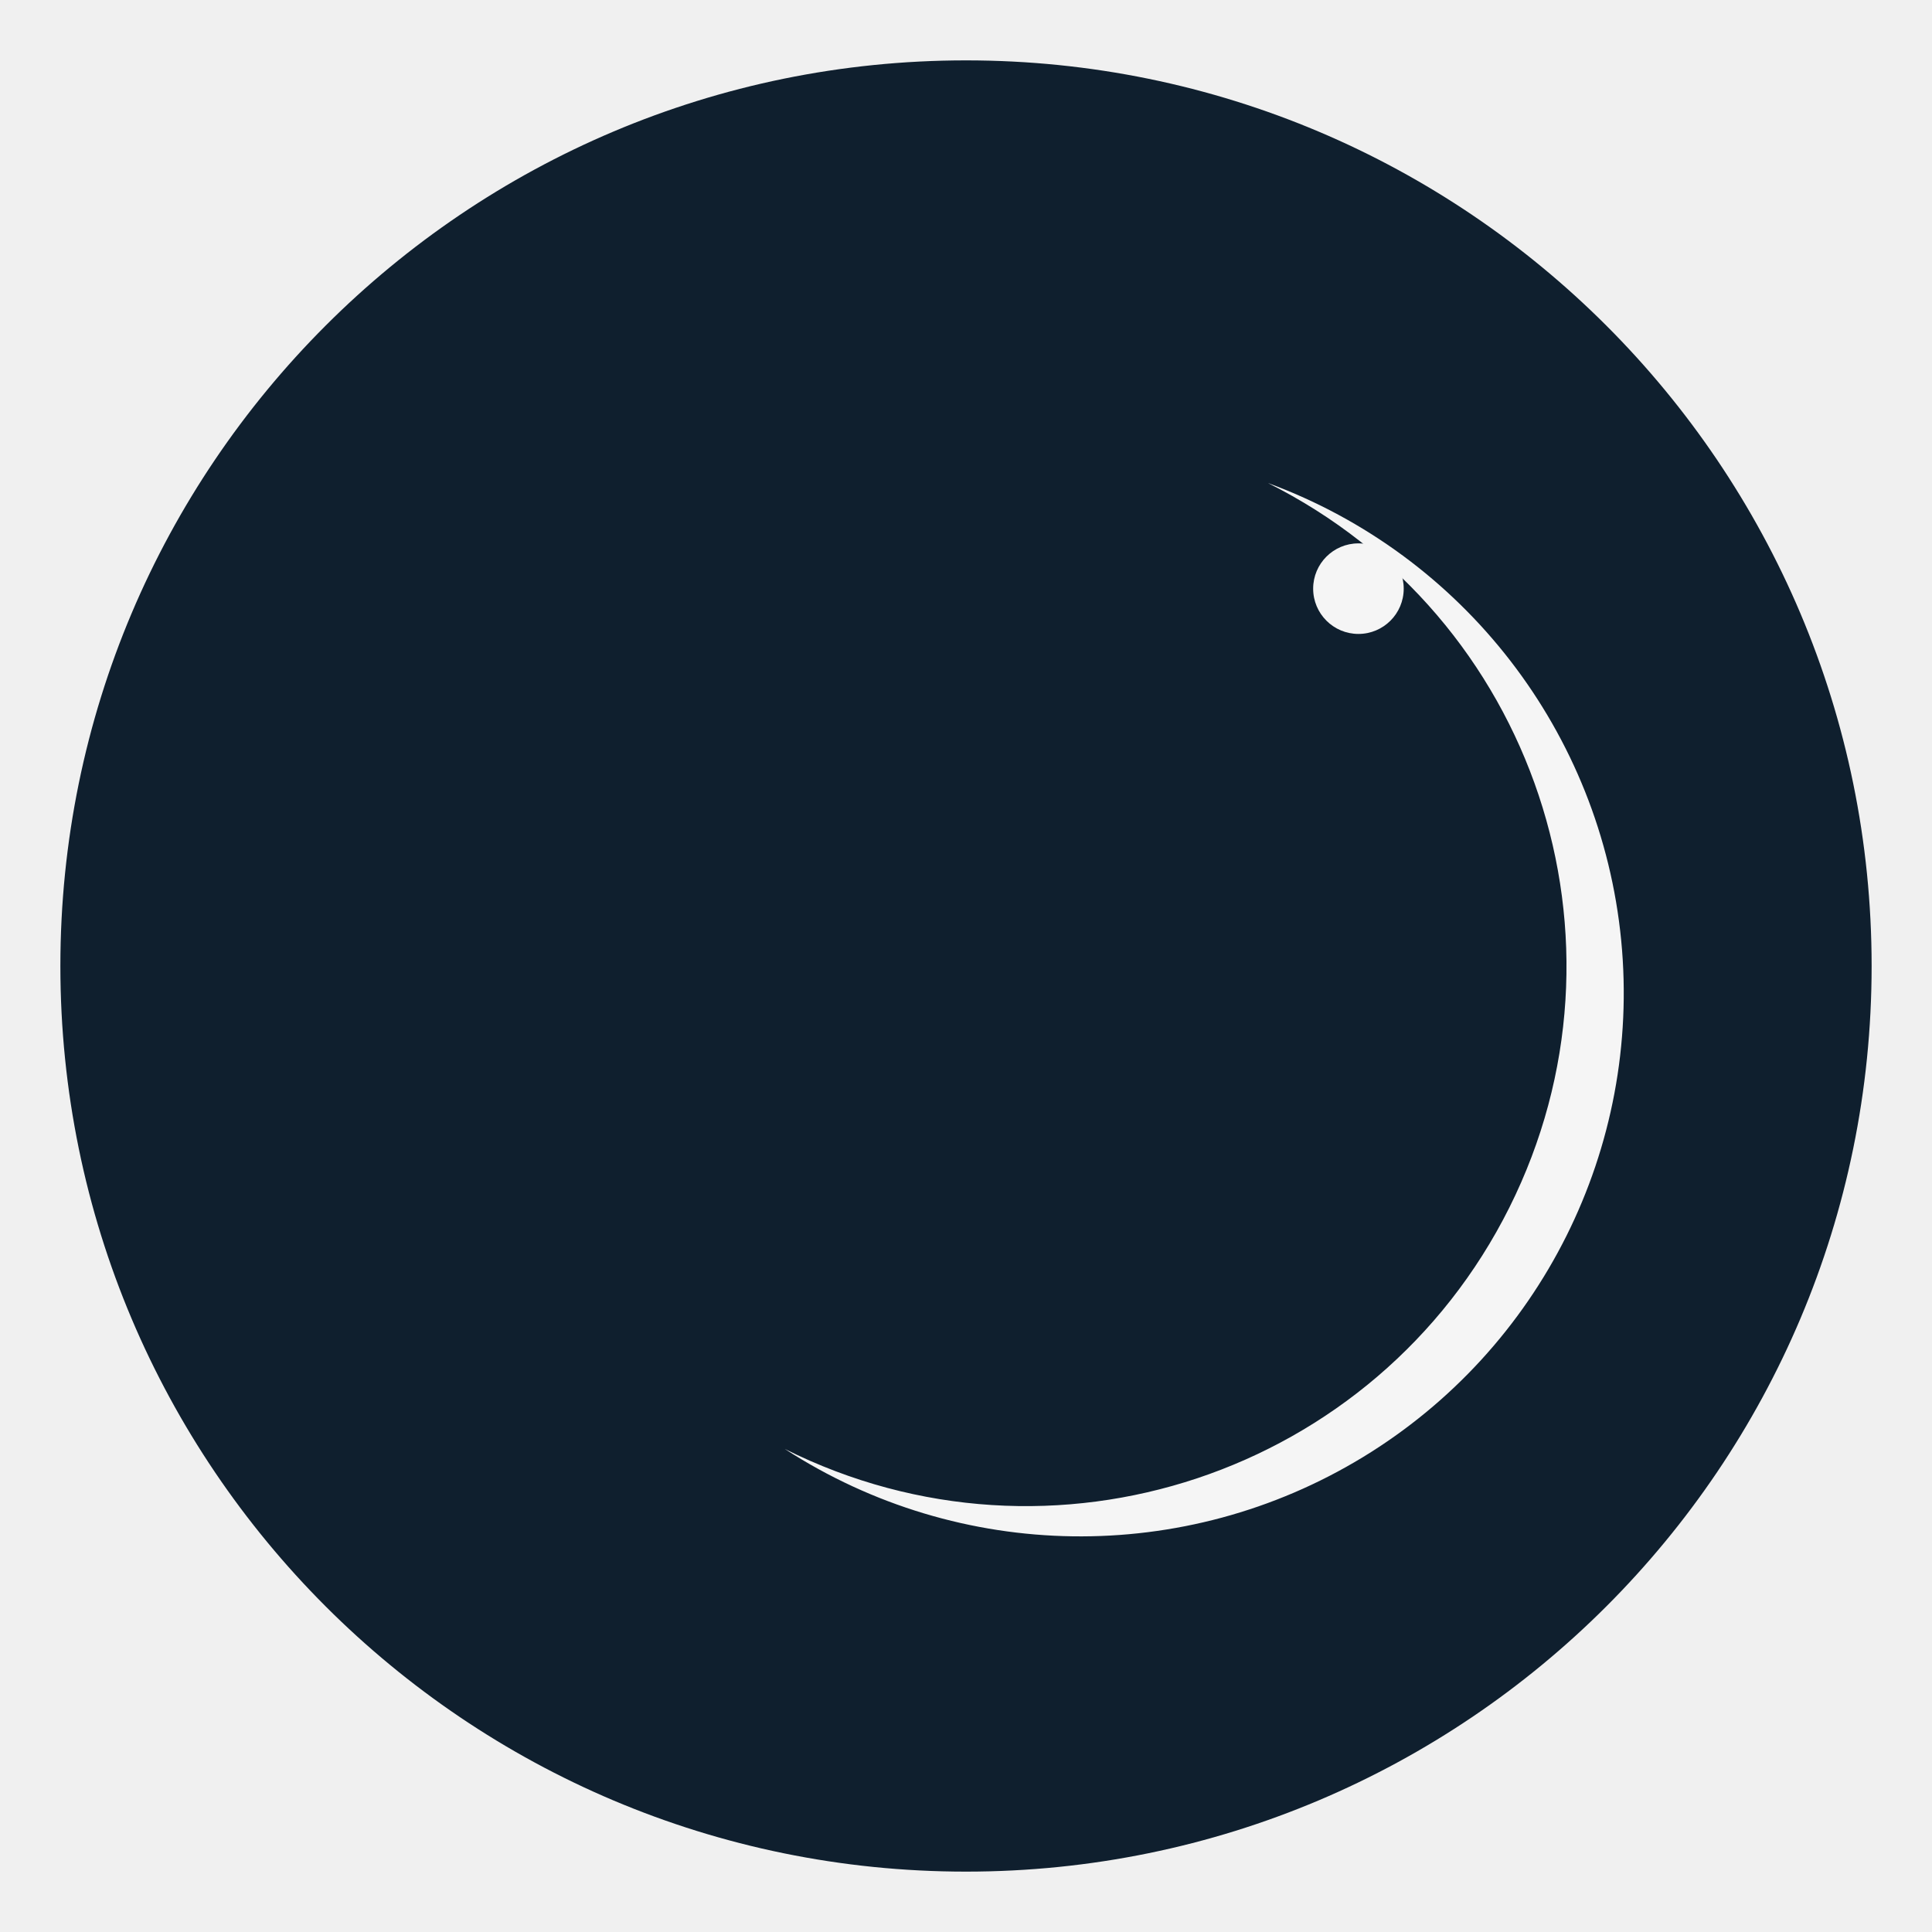
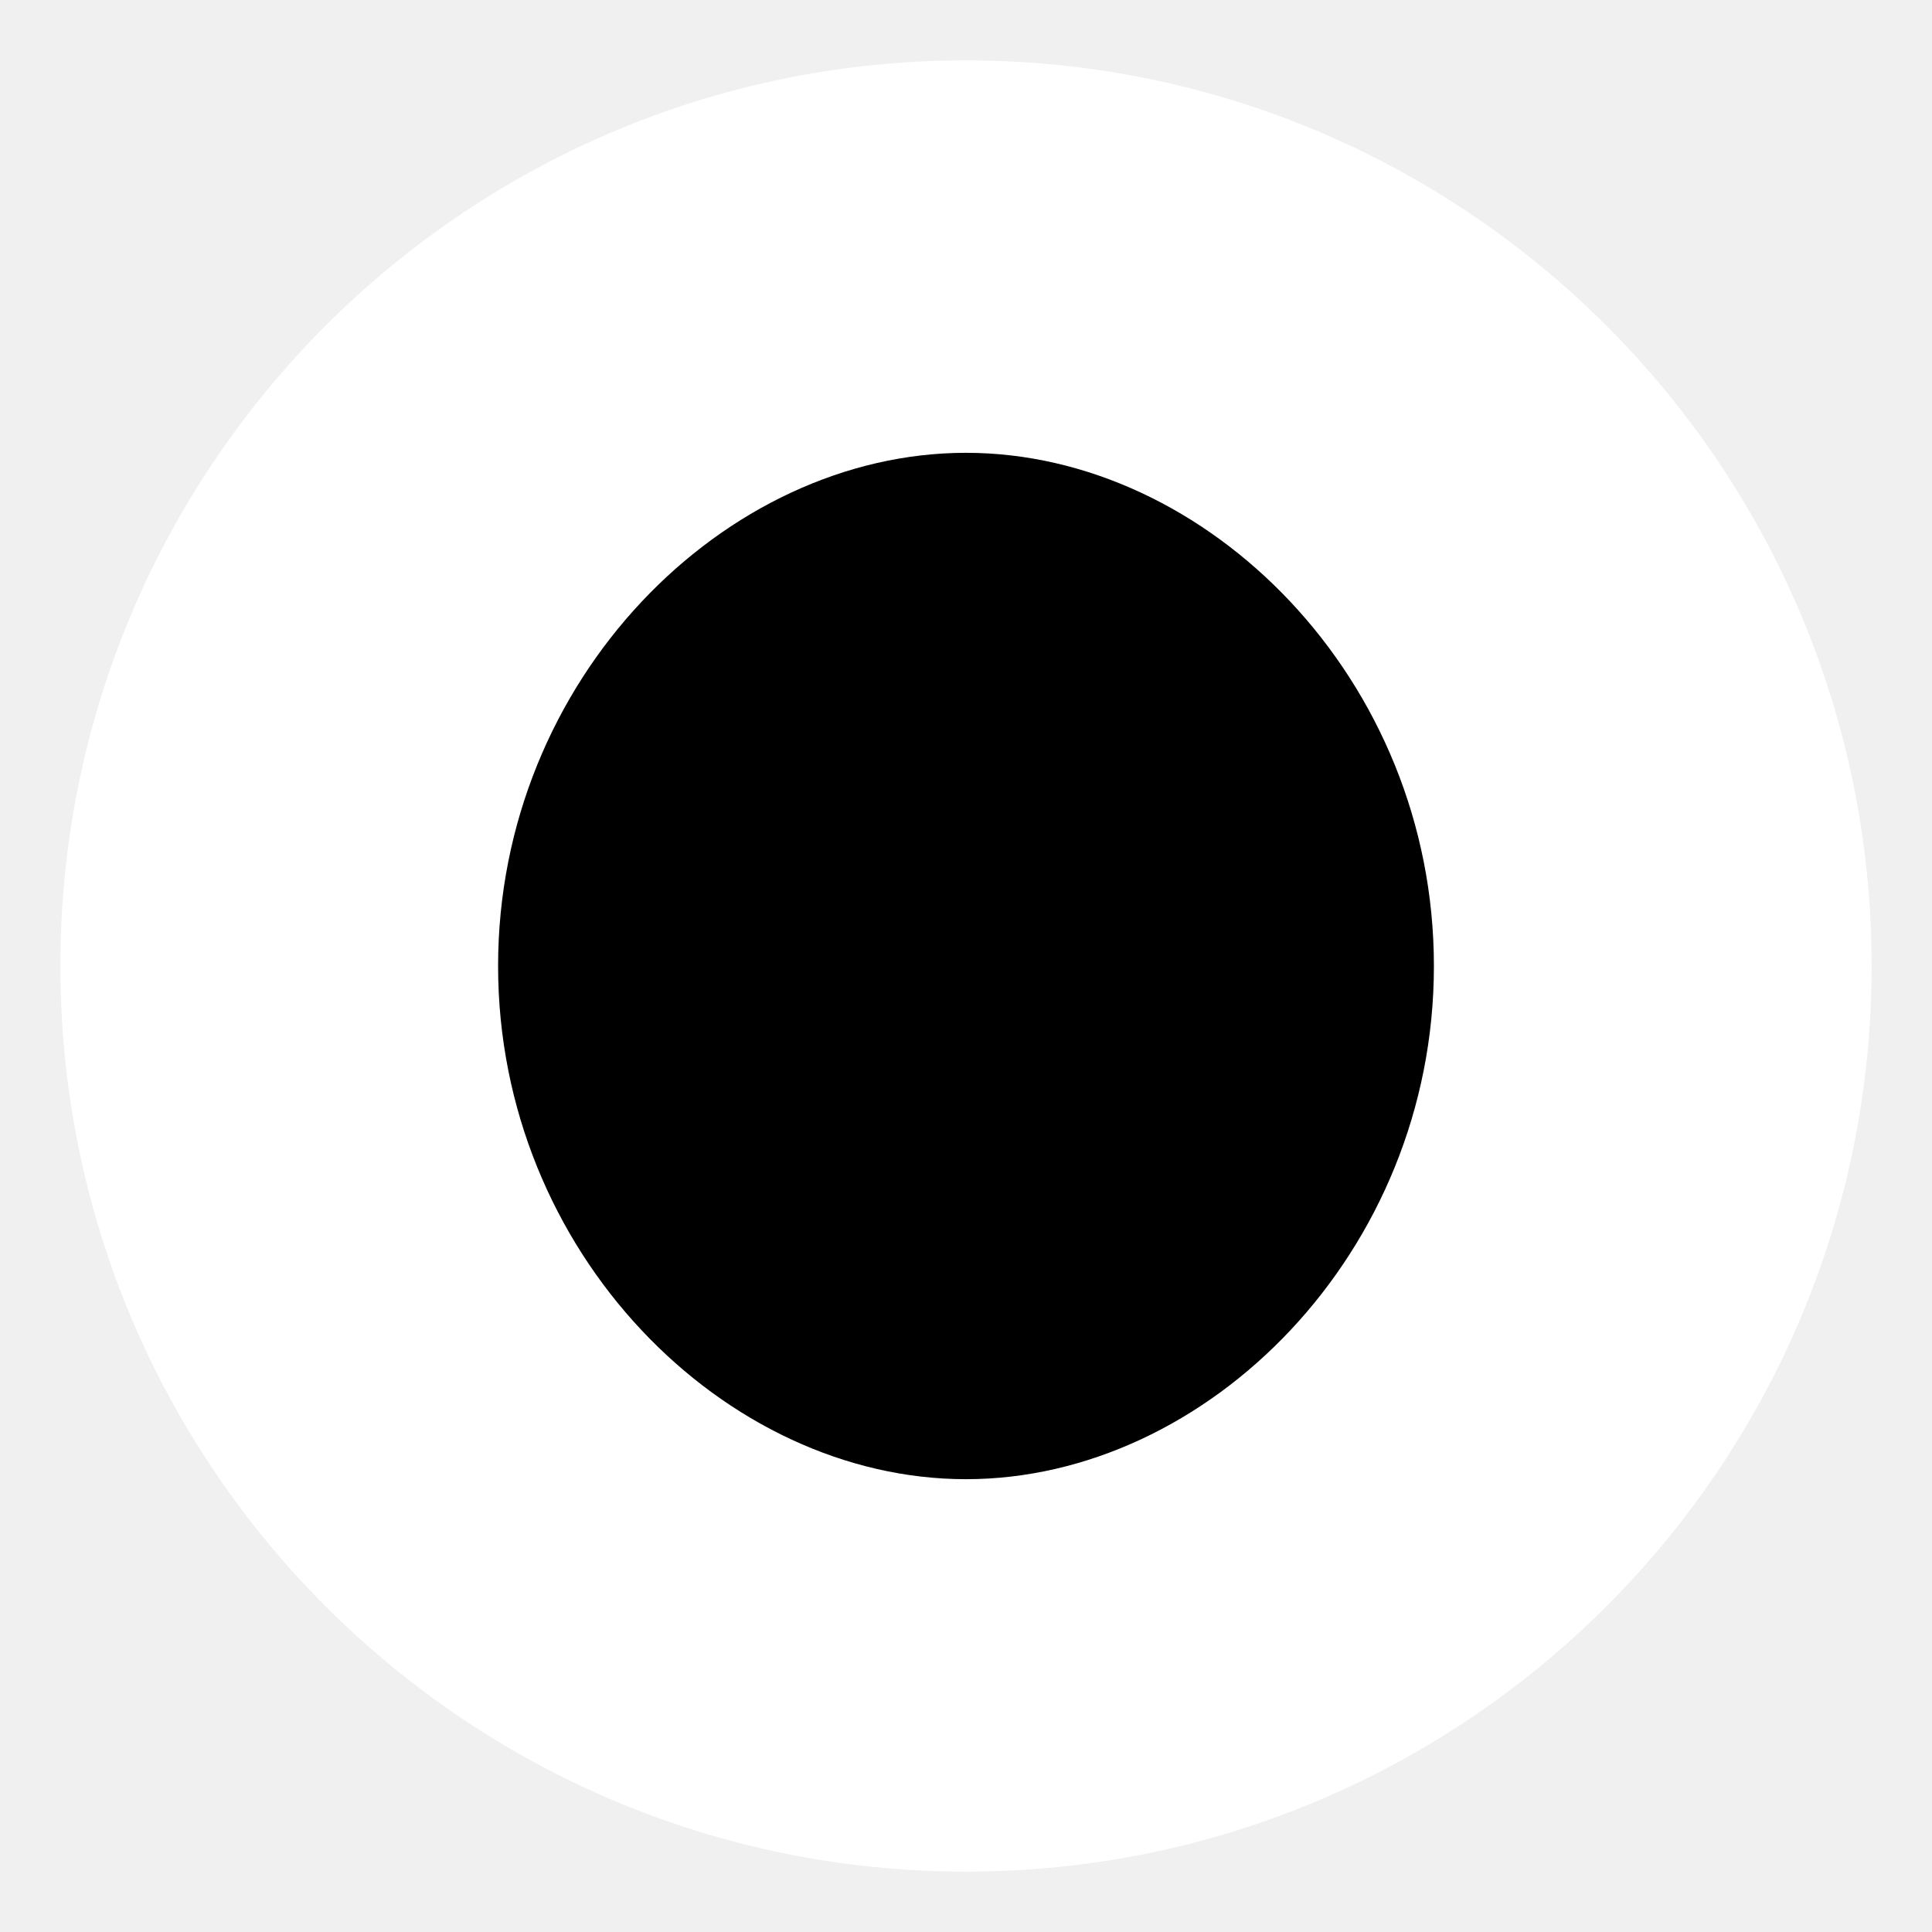
<svg xmlns="http://www.w3.org/2000/svg" width="256" height="256" viewBox="0 0 256 256">
-   <circle cx="128" cy="128" r="120" fill="#0f1f2e" />
-   <path d="     M168 64     A72 72 0 1 1 104 192     A52 52 0 1 0 168 64Z" fill="#f5f5f5" />
-   <circle cx="180" cy="78" r="6" fill="#f5f5f5" />
+   <circle cx="128" cy="128" r="120" fill="#ffffff" />
+   <path d="     M128 60     C160 60, 190 90, 190 128     C190 166, 160 196, 128 196     C96 196, 66 166, 66 128     C66 90, 96 60, 128 60     Z      M128 85     C150 85, 170 105, 170 128     C170 151, 150 171, 128 171     C106 171, 86 151, 86 128     C86 105, 106 85, 128 85     Z      M128 110     C140 110, 150 120, 150 128     C150 136, 140 146, 128 146     C116 146, 106 136, 106 128     C106 120, 116 110, 128 110     Z" fill="#000000" />
</svg>
